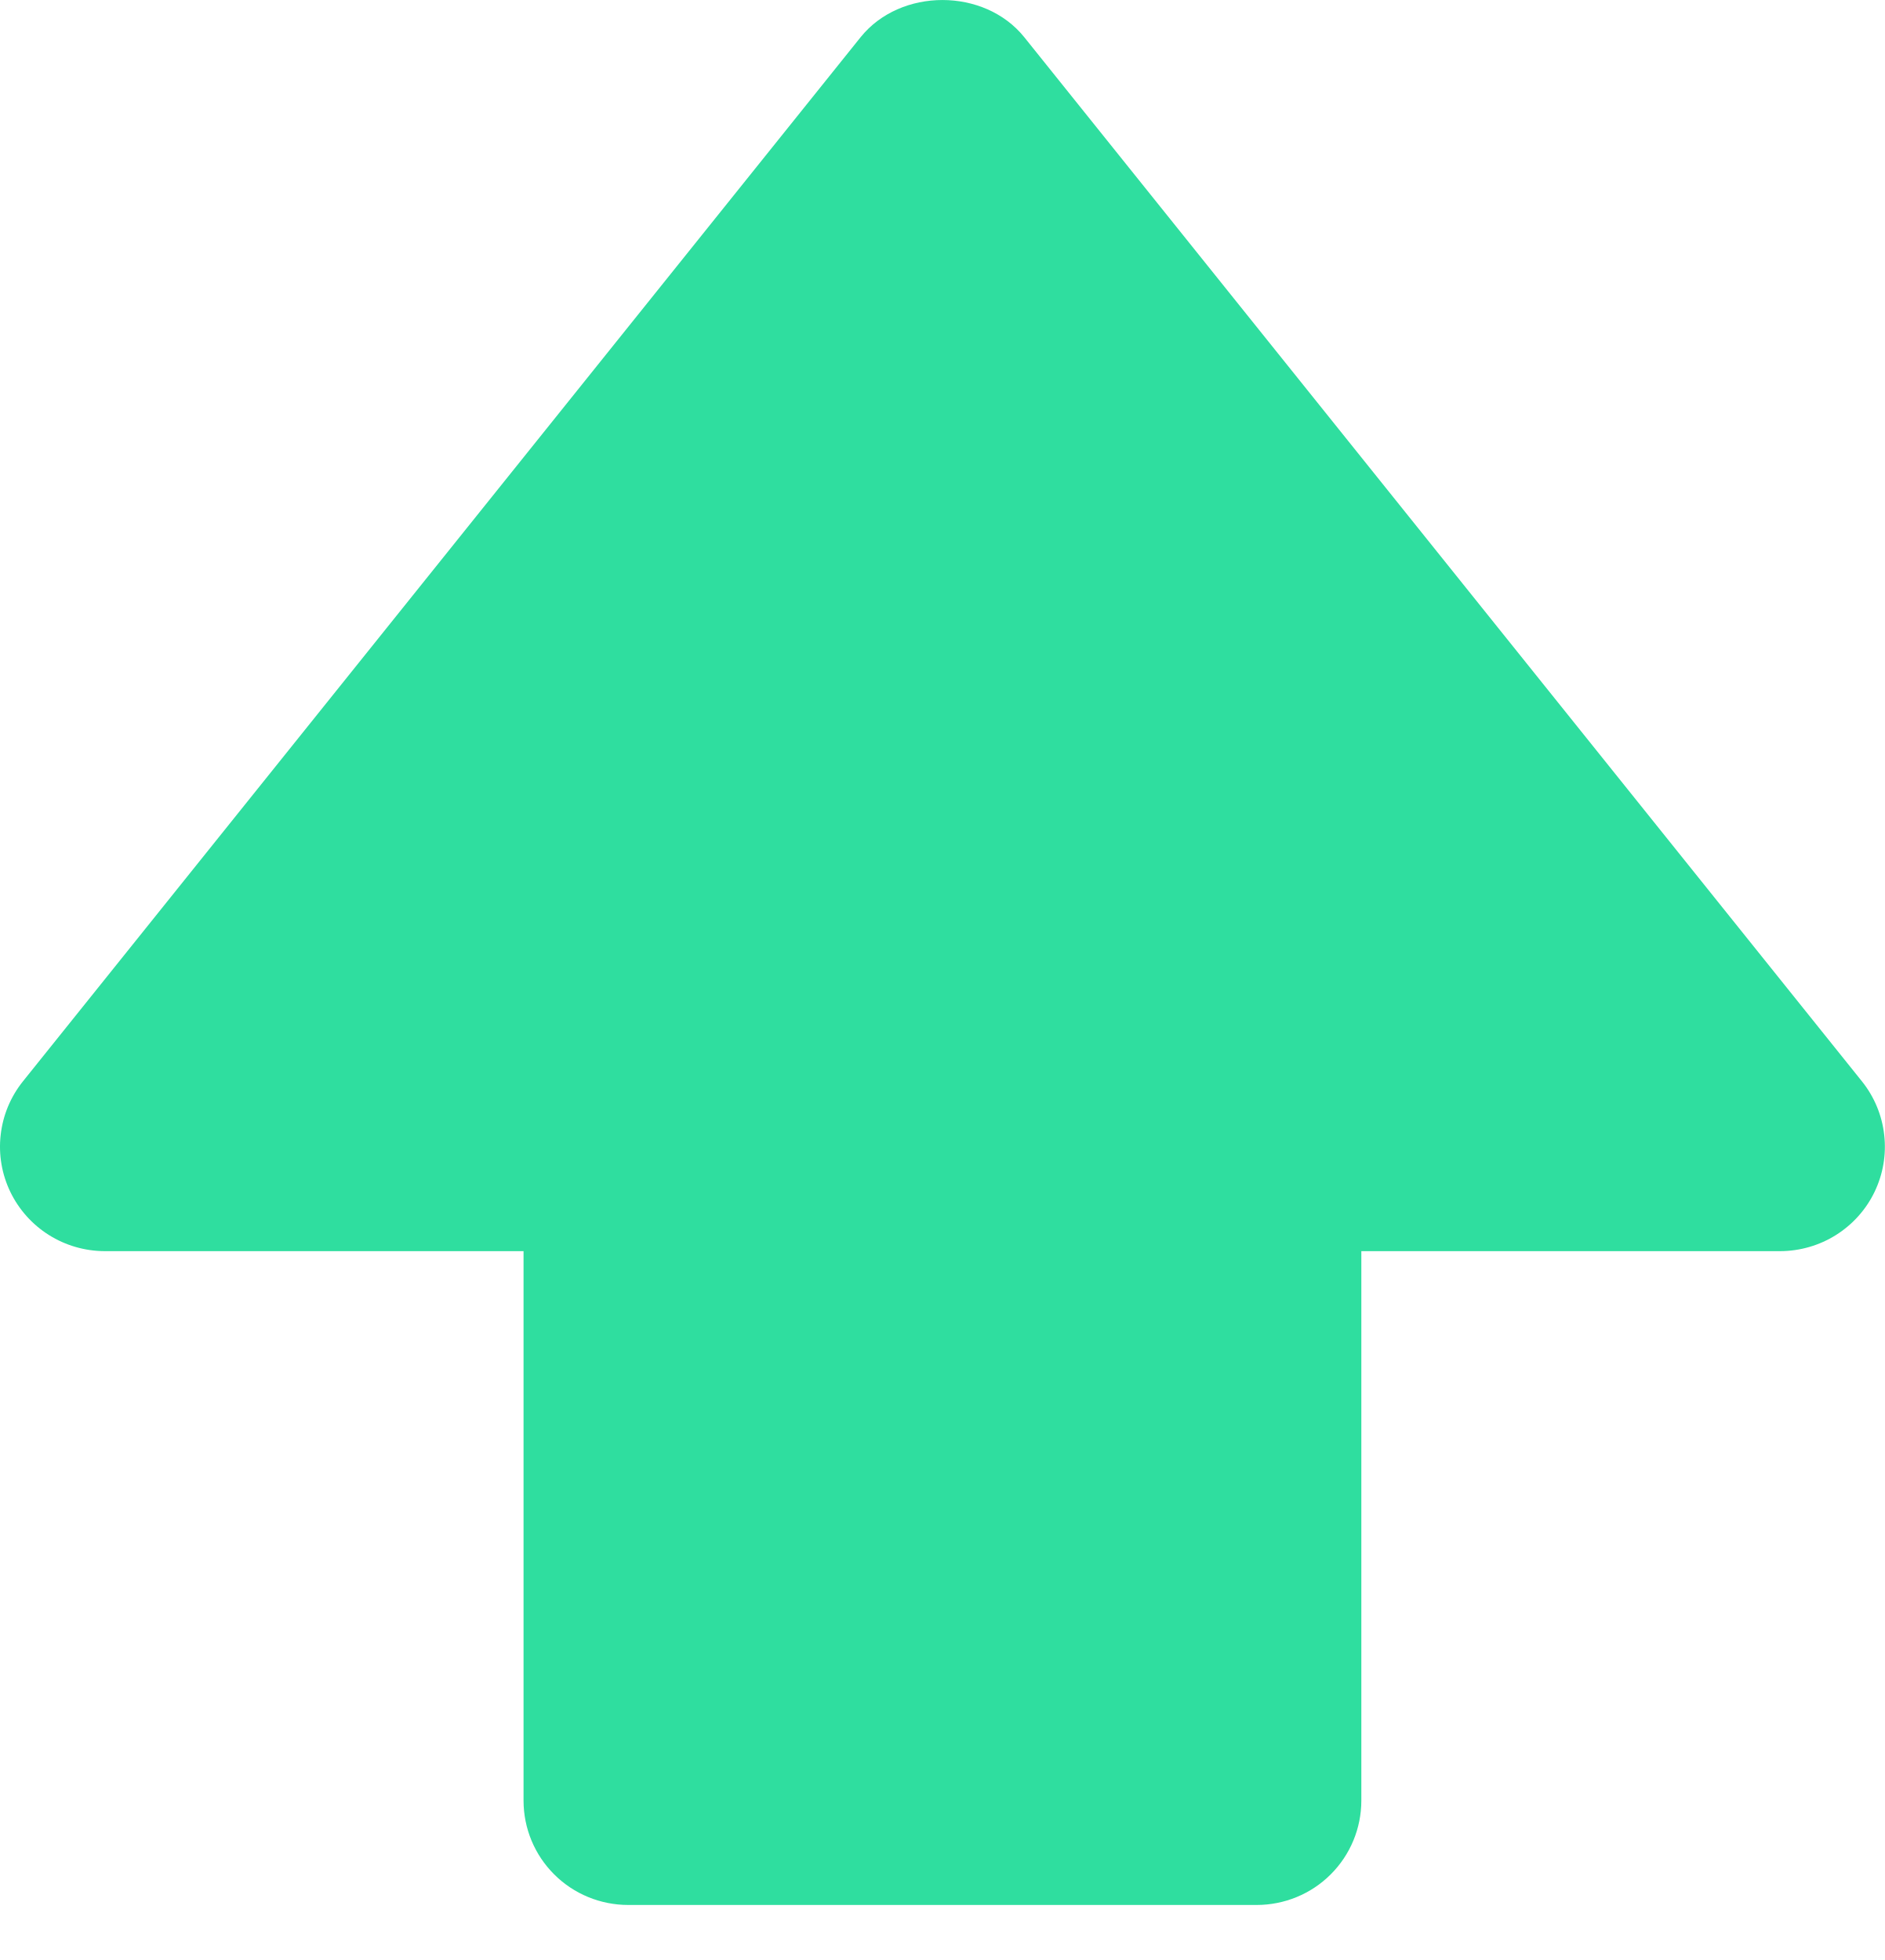
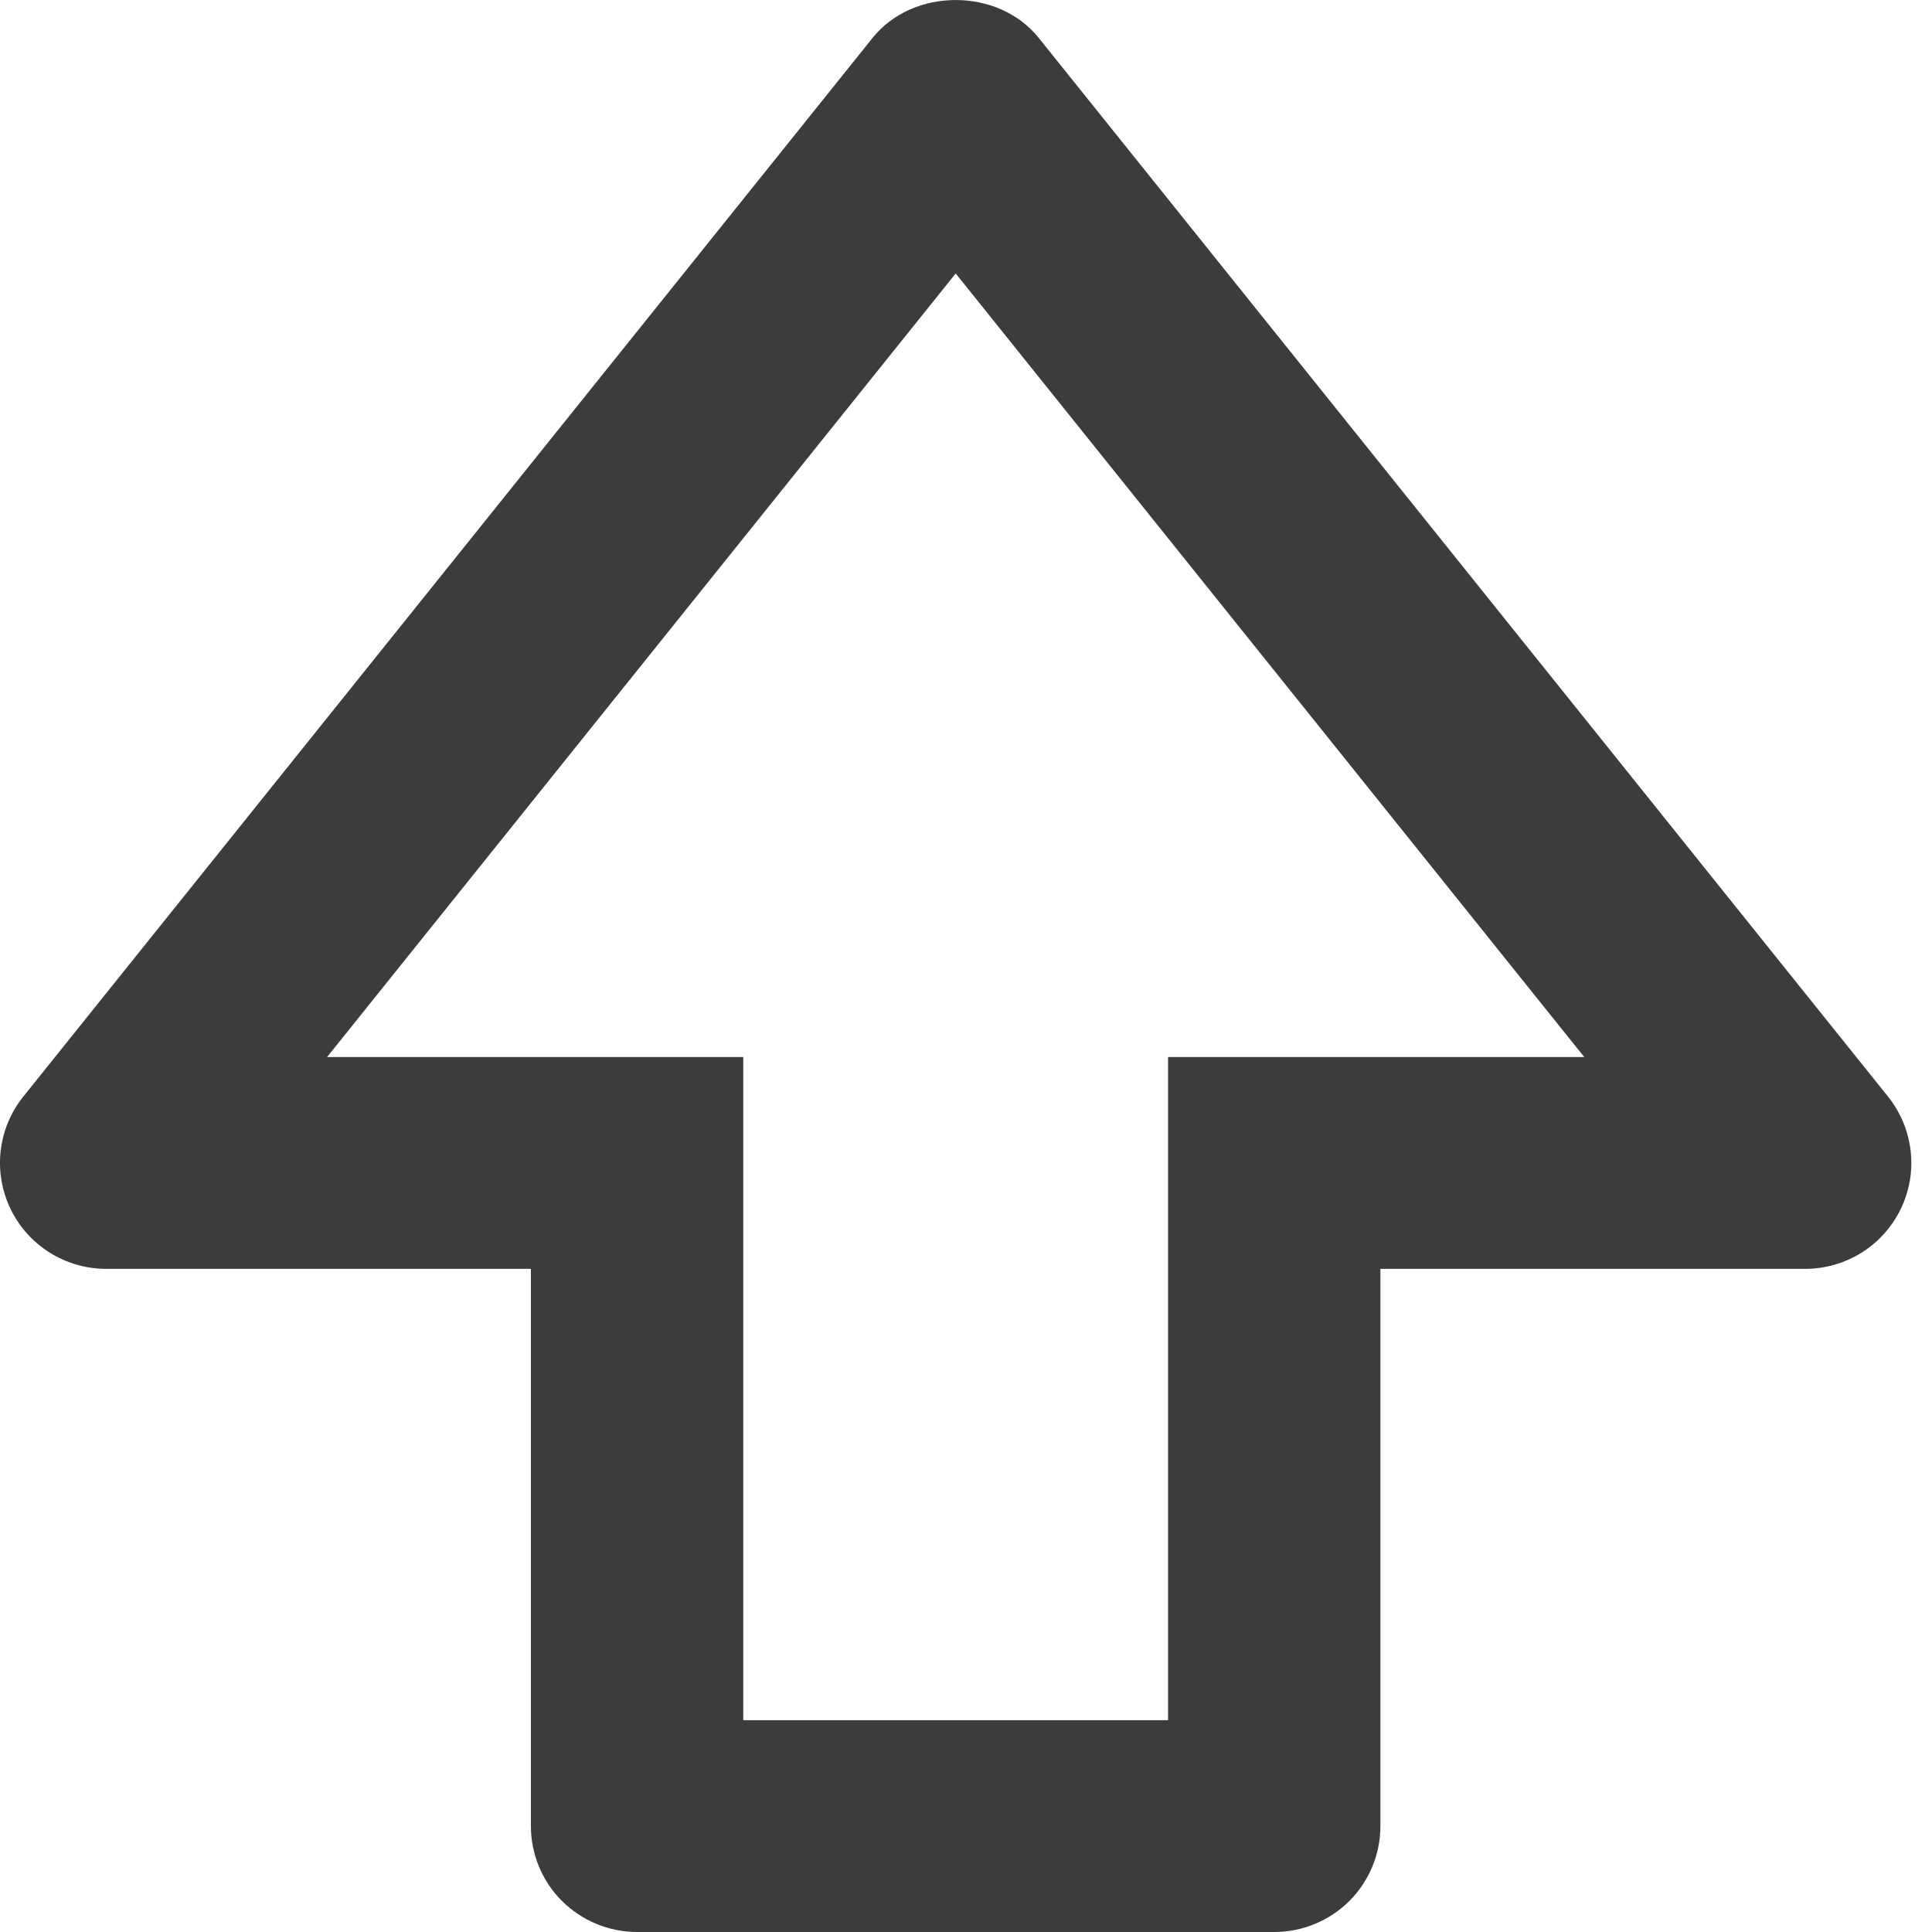
- <svg xmlns="http://www.w3.org/2000/svg" width="25" height="26" viewBox="0 0 25 26" fill="none">
-   <path d="M13.585 0.493C13.056 -0.164 11.944 -0.164 11.415 0.493L0.303 14.346C0.14 14.55 0.038 14.795 0.009 15.055C-0.021 15.314 0.024 15.576 0.137 15.811C0.251 16.046 0.428 16.244 0.649 16.383C0.87 16.522 1.127 16.596 1.388 16.597H6.944V23.885C6.944 24.253 7.09 24.605 7.351 24.865C7.611 25.125 7.965 25.27 8.333 25.27H16.667C17.035 25.27 17.389 25.125 17.649 24.865C17.91 24.605 18.056 24.253 18.056 23.885V16.597H23.612C23.873 16.596 24.13 16.522 24.351 16.383C24.572 16.244 24.75 16.046 24.863 15.811C24.976 15.576 25.021 15.314 24.991 15.055C24.962 14.795 24.86 14.55 24.697 14.346L13.585 0.493Z" fill="#2FDE9F" />
+ <svg xmlns="http://www.w3.org/2000/svg" width="24" height="24" viewBox="0 0 24 24" fill="none">
+   <path d="M12.902 0.469C12.399 -0.156 11.344 -0.156 10.841 0.469L0.288 13.624C0.133 13.818 0.036 14.052 0.008 14.298C-0.02 14.544 0.023 14.793 0.13 15.016C0.238 15.239 0.406 15.428 0.617 15.56C0.827 15.692 1.07 15.762 1.318 15.762H6.595V22.684C6.595 23.033 6.734 23.368 6.981 23.615C7.229 23.861 7.564 24 7.914 24H15.829C16.179 24 16.515 23.861 16.762 23.615C17.009 23.368 17.148 23.033 17.148 22.684V15.762H22.425C22.673 15.762 22.916 15.692 23.127 15.56C23.337 15.428 23.505 15.239 23.613 15.016C23.72 14.793 23.763 14.544 23.735 14.298C23.707 14.052 23.61 13.818 23.455 13.624L12.902 0.469ZM15.829 13.131H14.51V21.369H9.233V13.131H4.063L11.872 3.397L19.68 13.131H15.829Z" fill="#3B3C3B" />
</svg>
